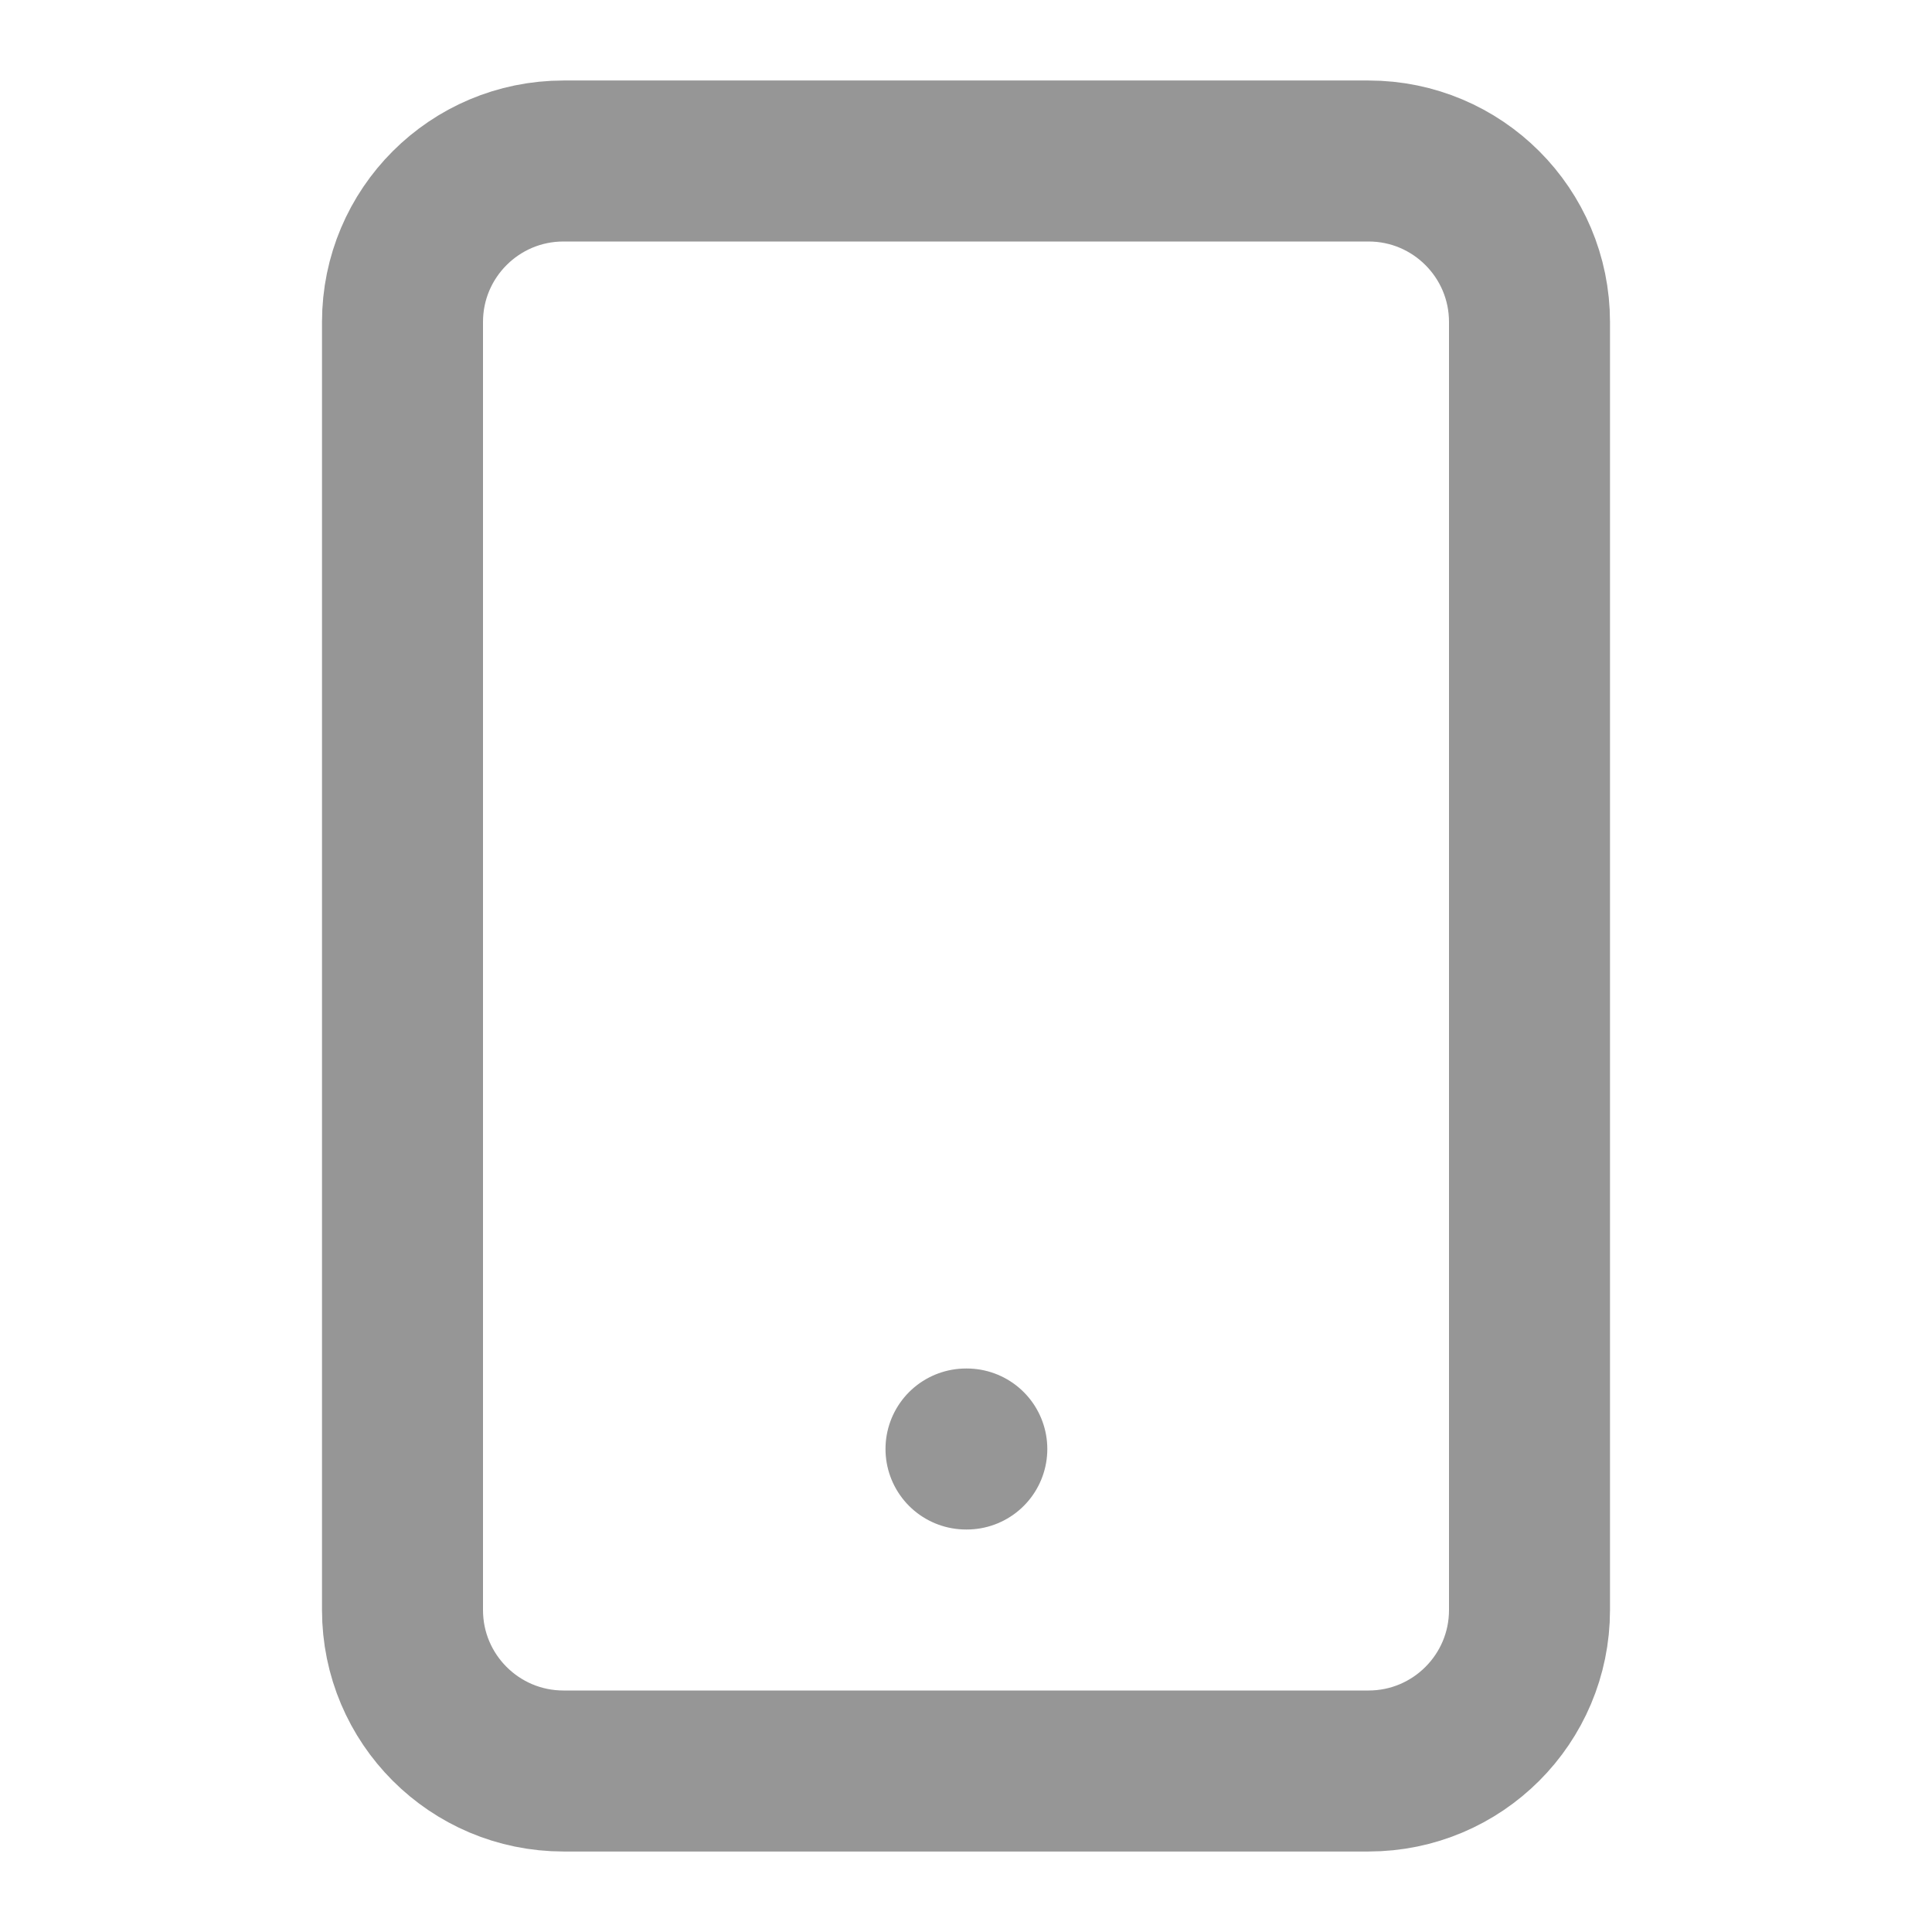
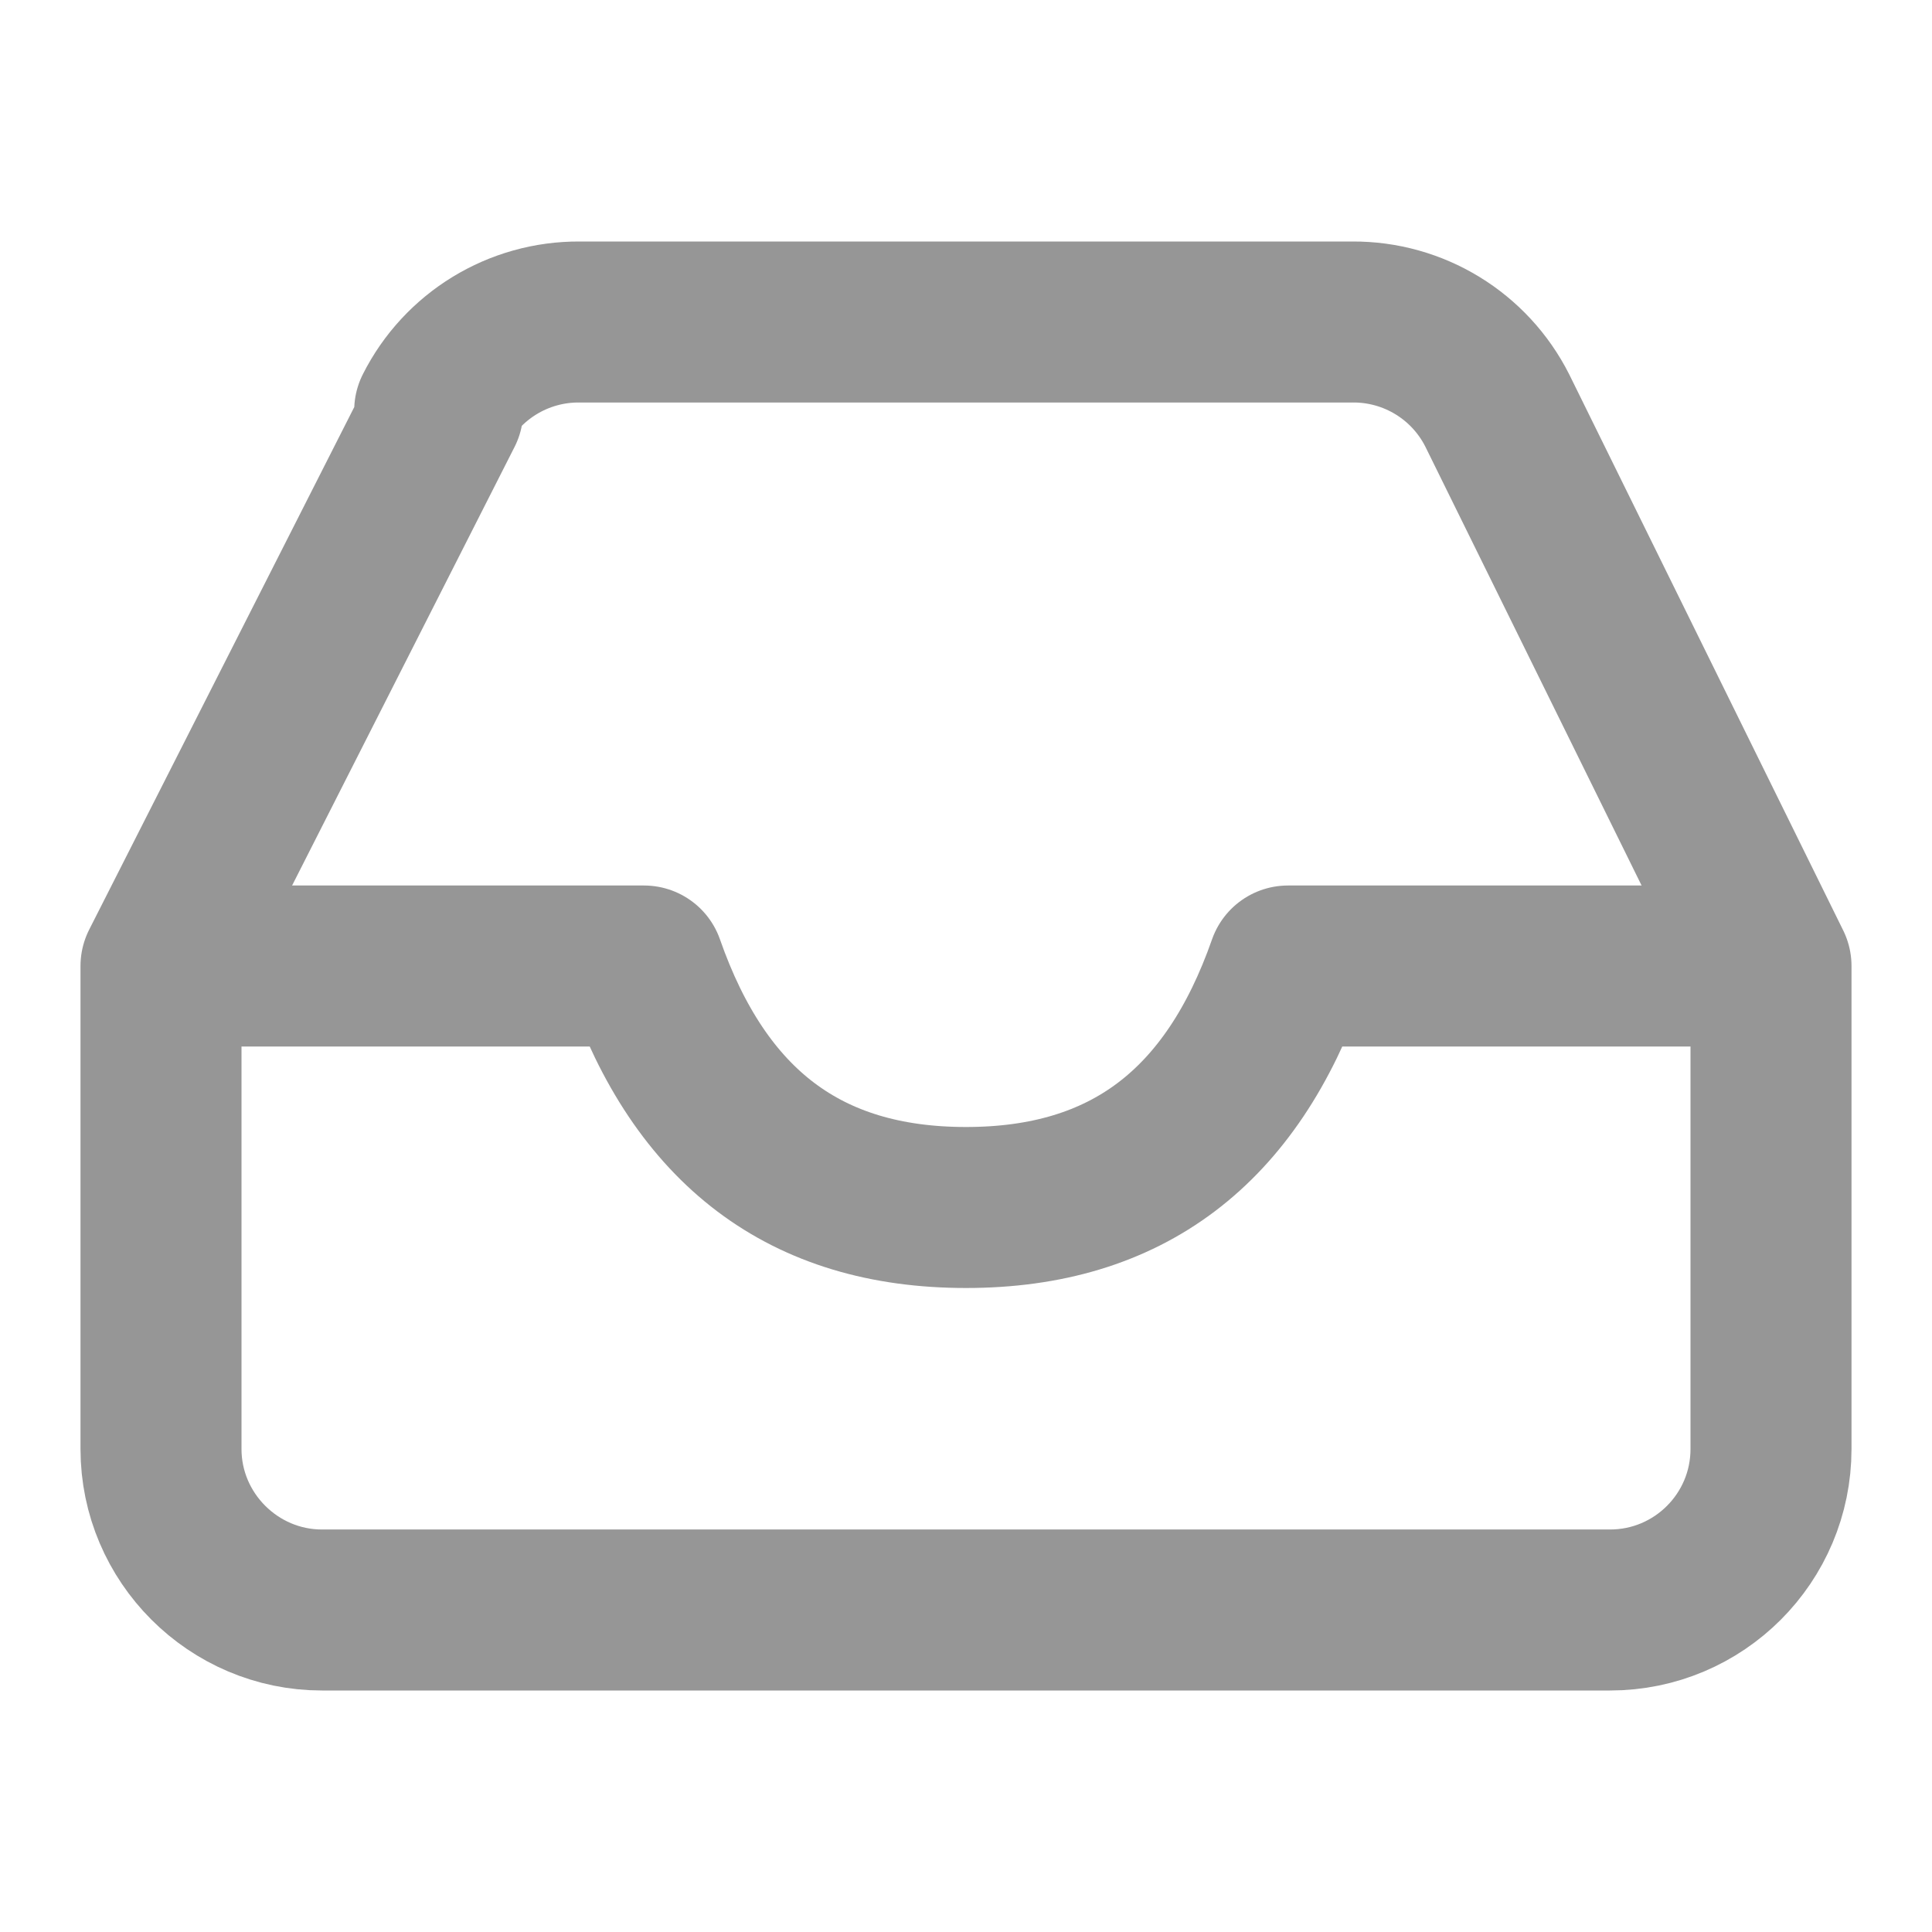
<svg xmlns="http://www.w3.org/2000/svg" width="24" height="24" viewBox="0 0 24 24" fill="none" stroke="#969696" stroke-width="2" stroke-linecap="round" stroke-linejoin="round">
-   <rect x="5" y="2" width="14" height="20" rx="2" ry="2" />
-   <line x1="12" y1="18" x2="12.01" y2="18" />
+   <path d="M21.5 12H16c-.7 2-2 3-4 3s-3.3-1-4-3H2.5" />
+   <path d="M5.5 5.1L2 12v6c0 1.1.9 2 2 2h16a2 2 0 002-2v-6l-3.4-6.9A2 2 0 0016.8 4H7.2a2 2 0 00-1.8 1.1z" />
</svg>
